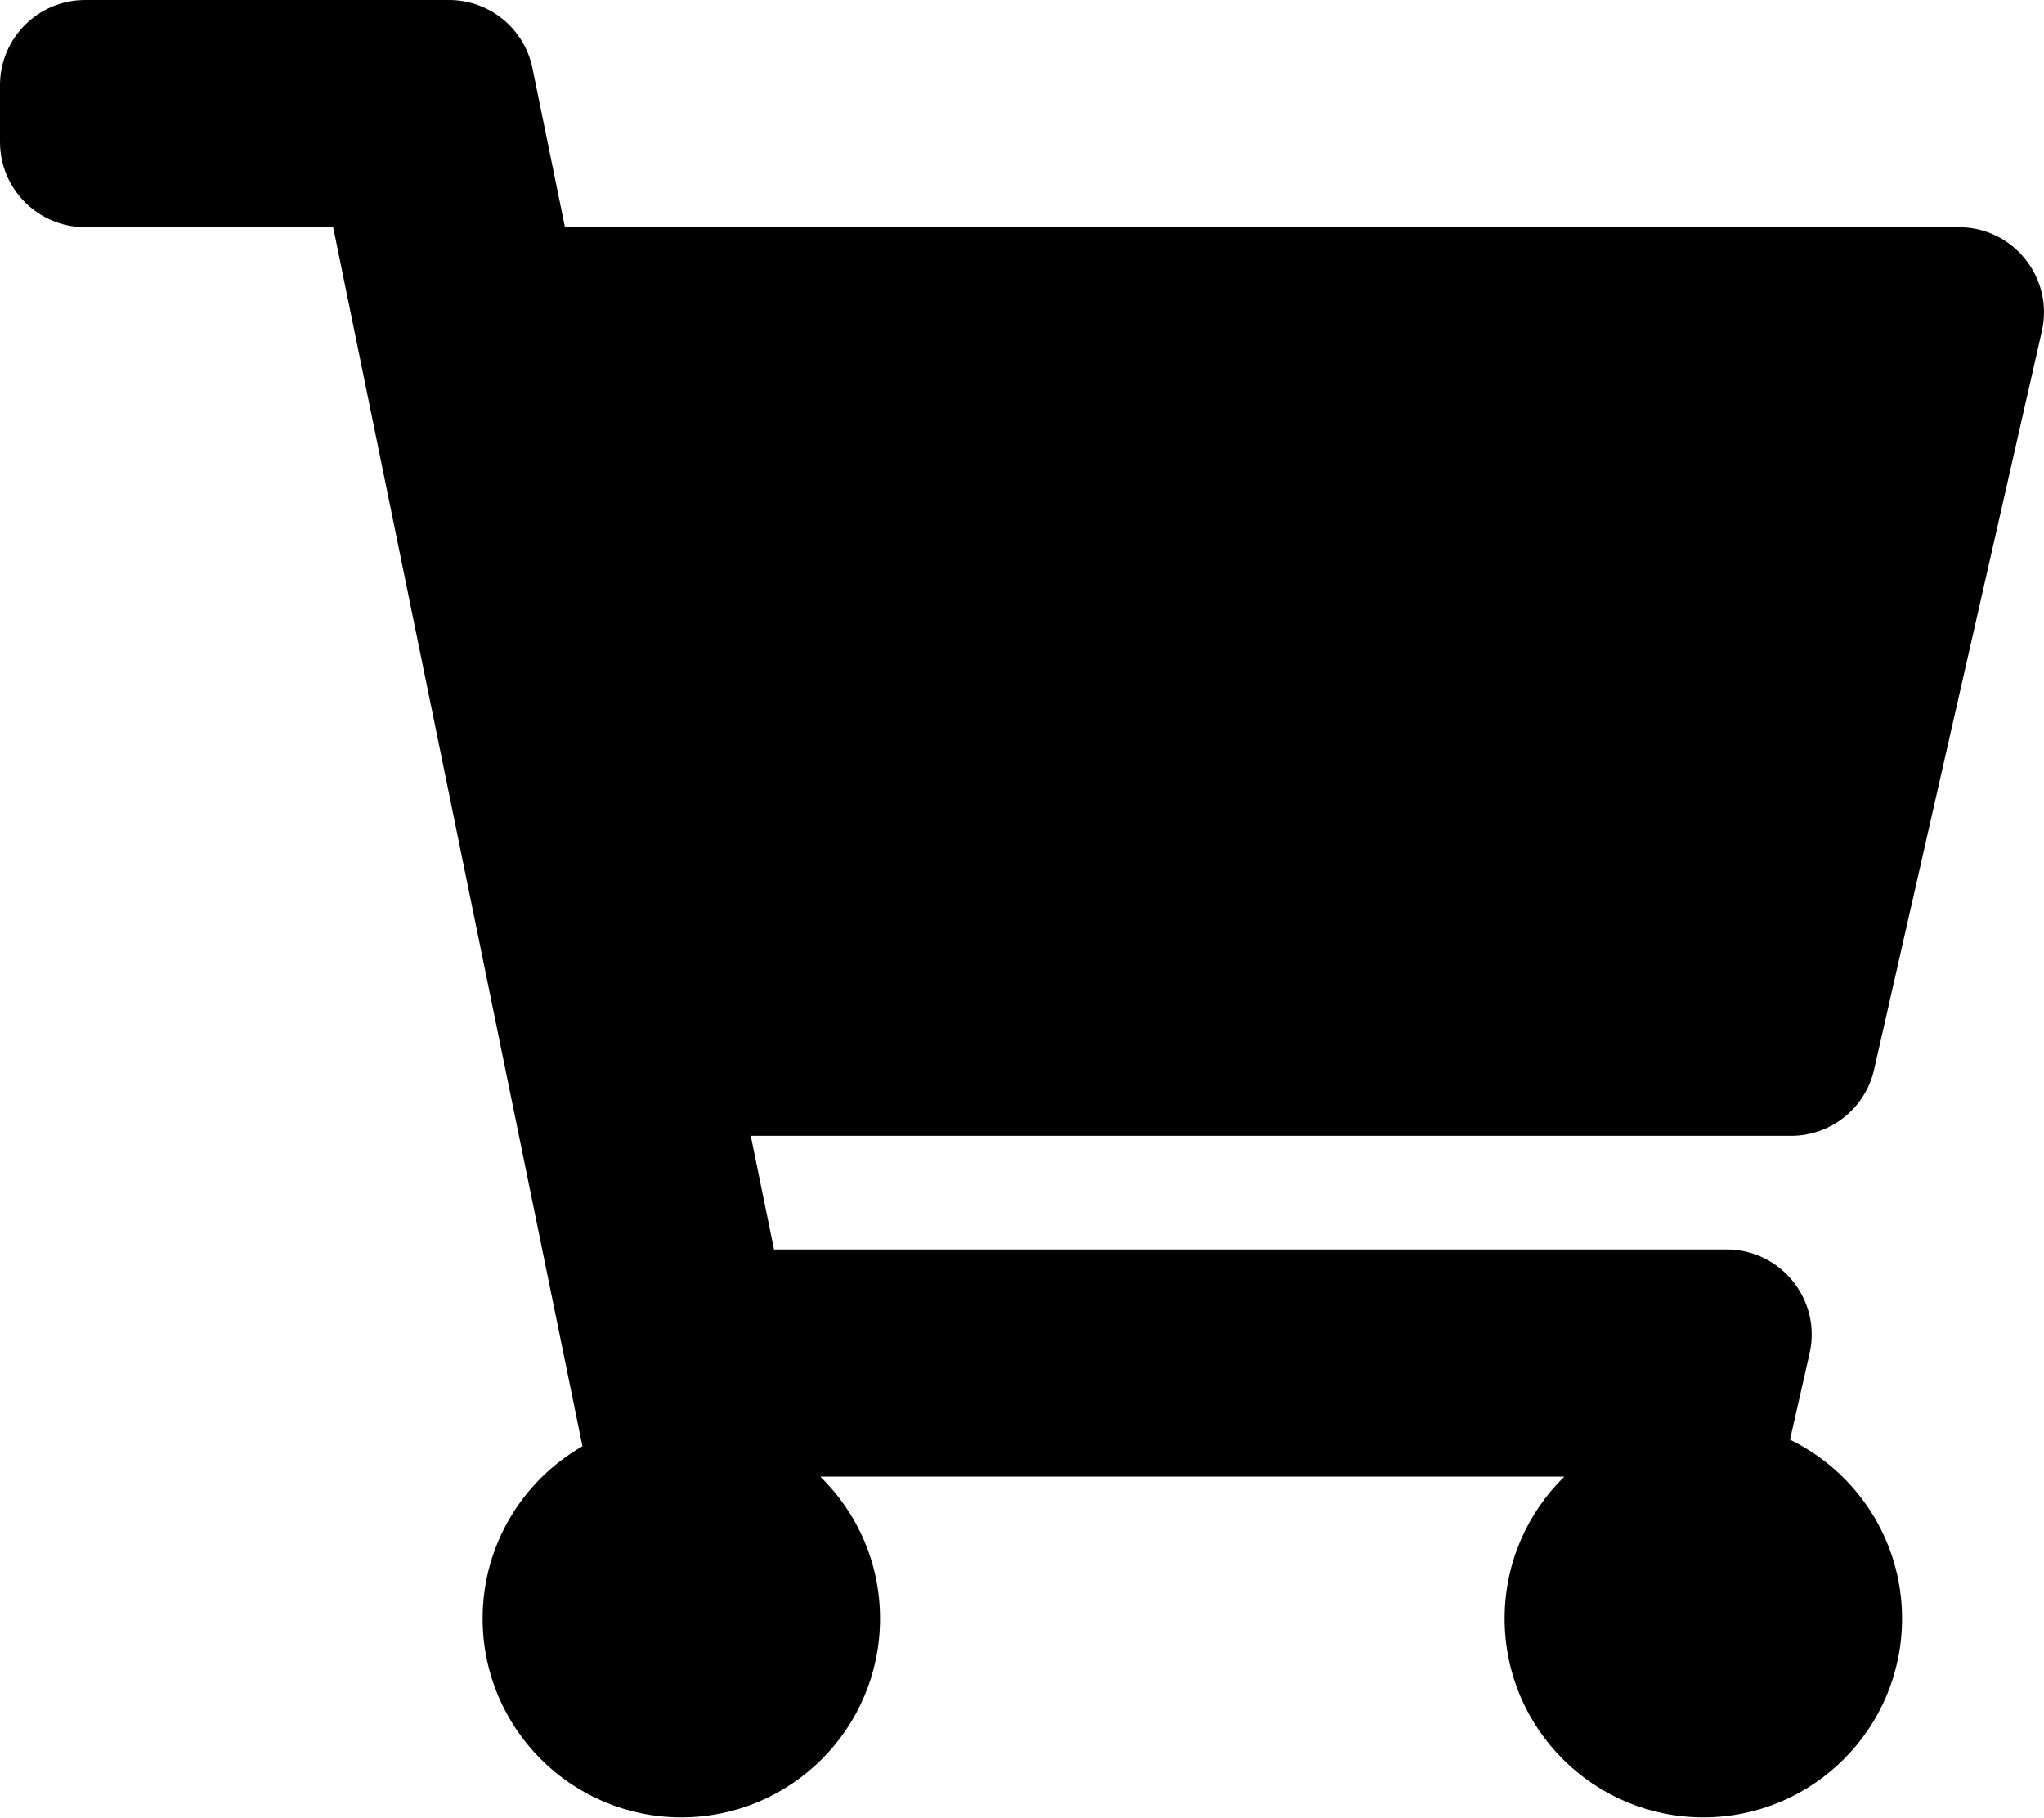
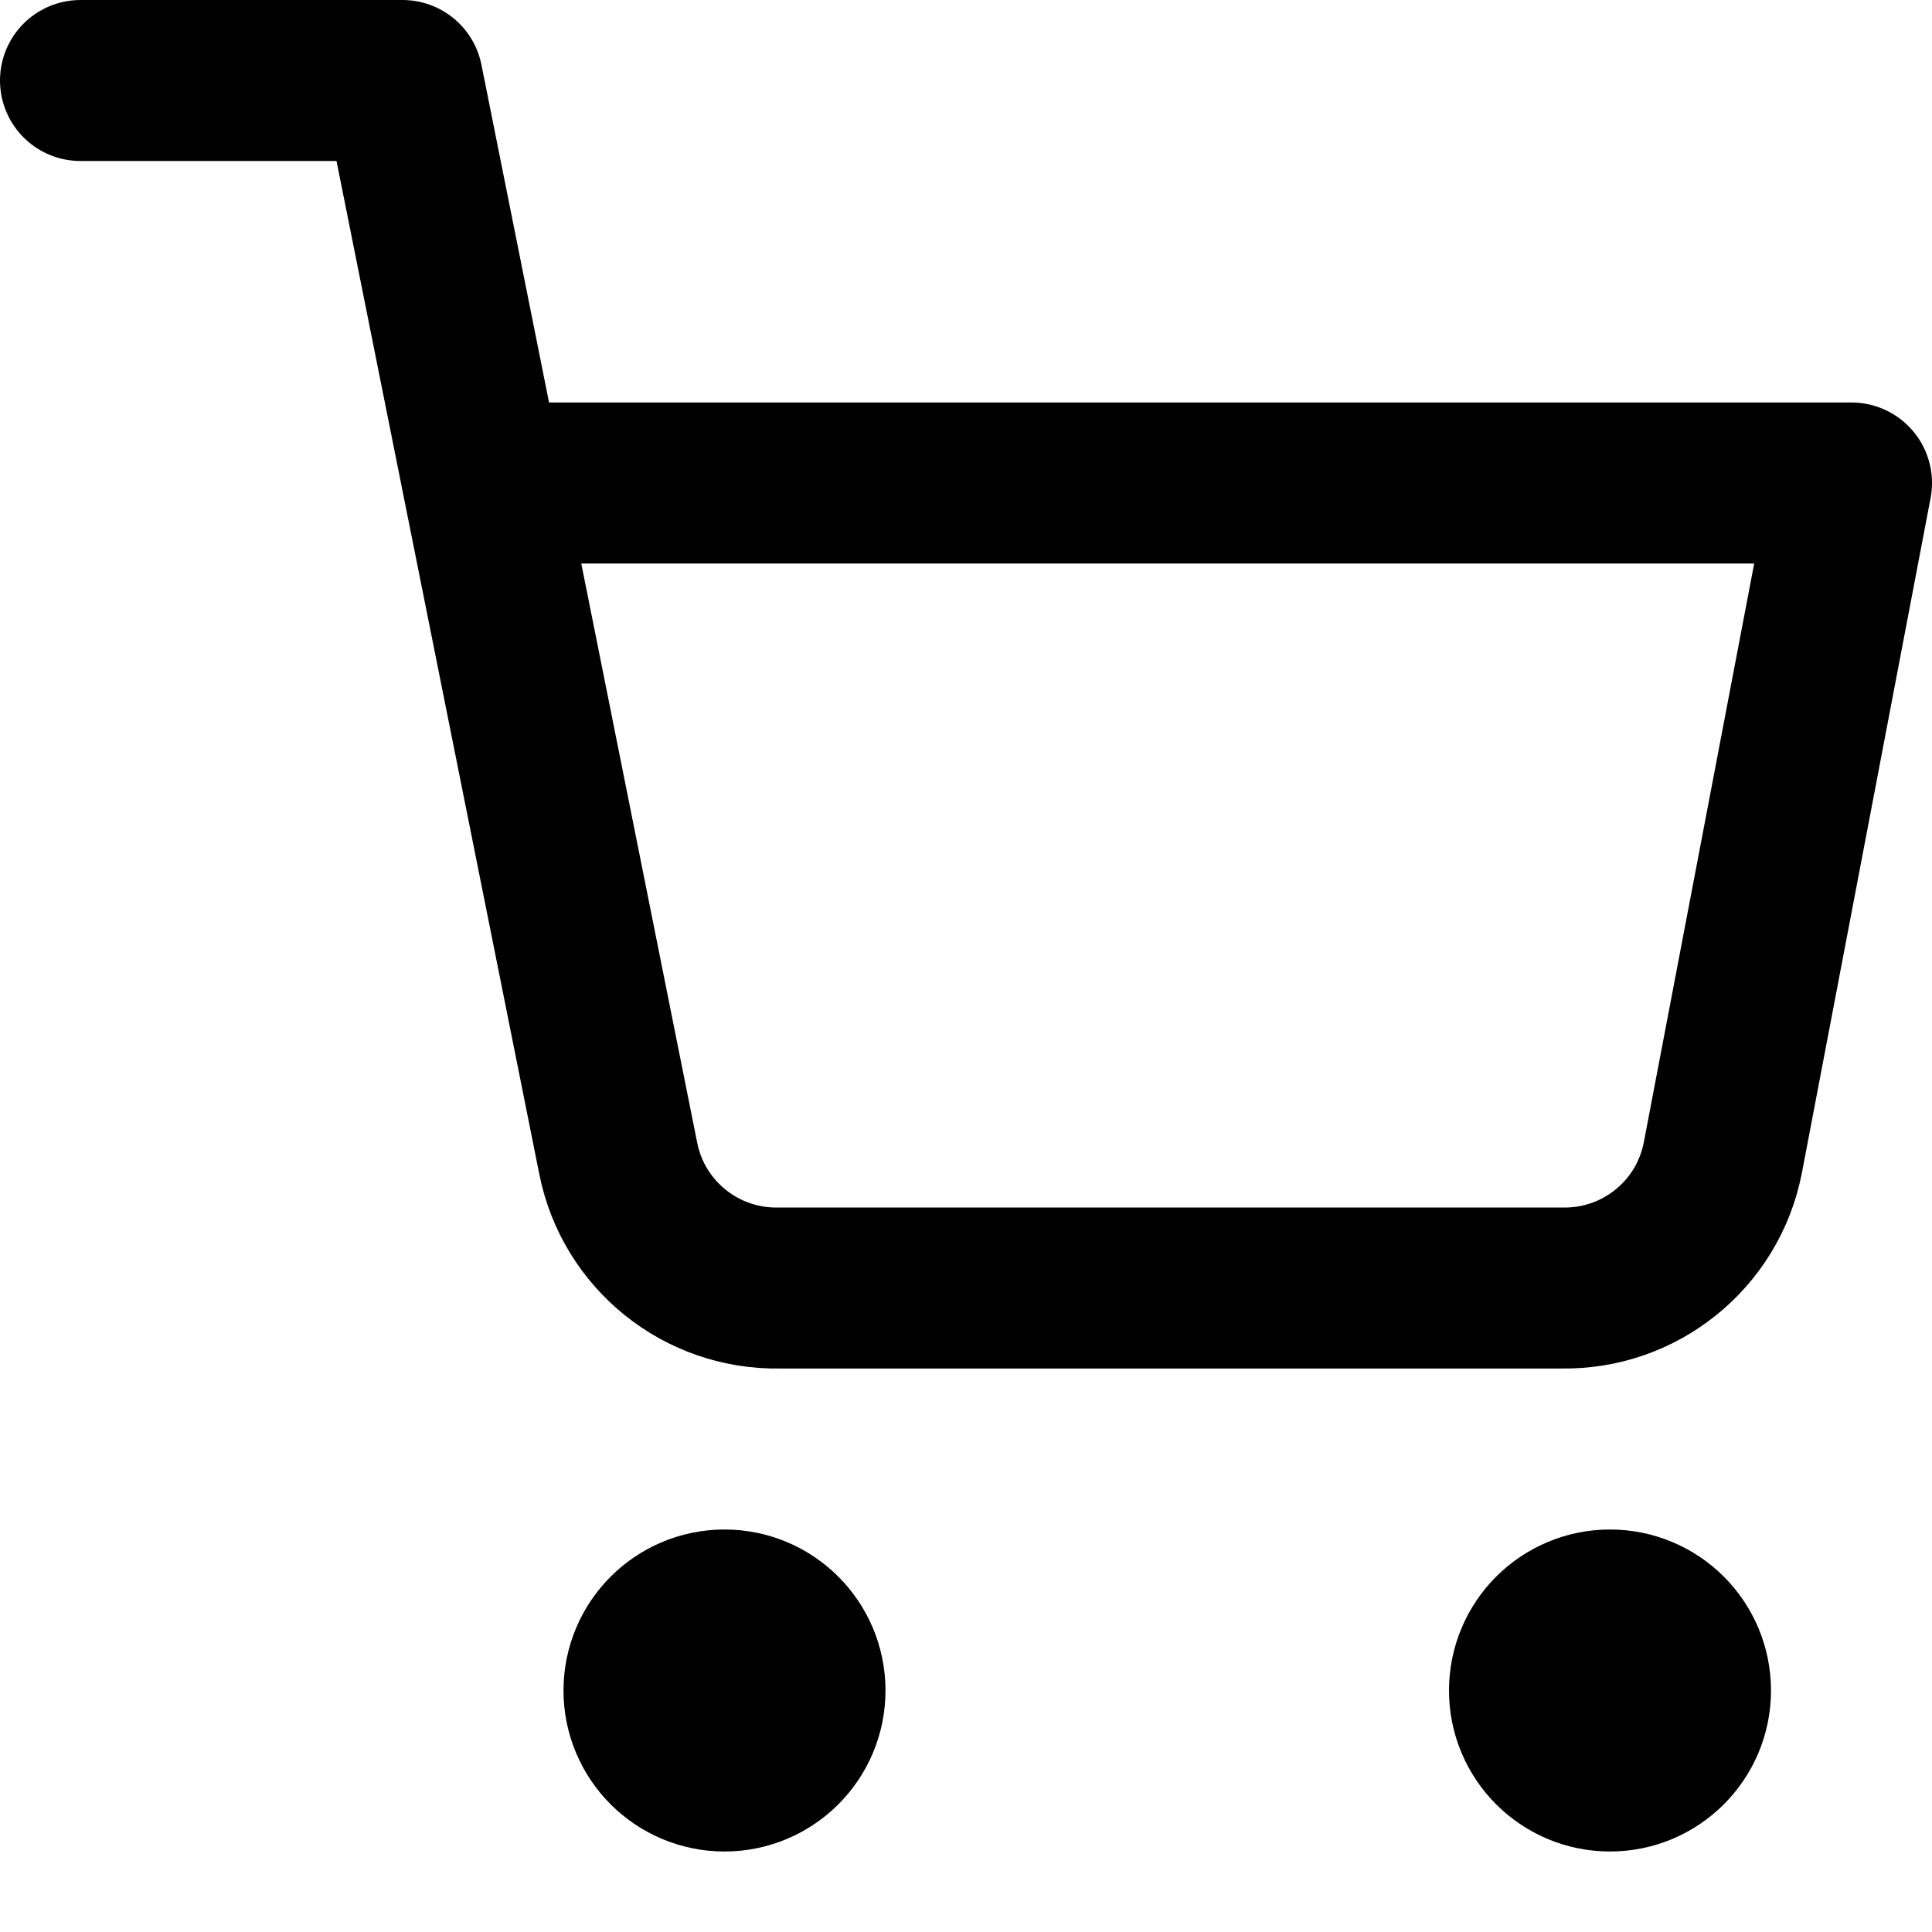
- <svg xmlns="http://www.w3.org/2000/svg" viewBox="0 0 576 512">
-   <path d="M528.12 301.319l47.273-208C578.806 78.301 567.391 64 551.99 64H159.208l-9.166-44.81C147.758 8.021 137.93 0 126.529 0H24C10.745 0 0 10.745 0 24v16c0 13.255 10.745 24 24 24h69.883l70.248 343.435C147.325 417.1 136 435.222 136 456c0 30.928 25.072 56 56 56s56-25.072 56-56c0-15.674-6.447-29.835-16.824-40h209.647C430.447 426.165 424 440.326 424 456c0 30.928 25.072 56 56 56s56-25.072 56-56c0-22.172-12.888-41.332-31.579-50.405l5.517-24.276c3.413-15.018-8.002-29.319-23.403-29.319H218.117l-6.545-32h293.145c11.206 0 20.92-7.754 23.403-18.681z" />
+ <svg xmlns="http://www.w3.org/2000/svg" width="24" height="24" viewBox="0 0 24 24" fill="none" stroke="currentColor" stroke-width="2" stroke-linecap="round" stroke-linejoin="round" class="feather feather-shopping-cart">
+   <circle cx="9" cy="21" r="1" />
+   <circle cx="20" cy="21" r="1" />
+   <path d="M1 1h4l2.68 13.39a2 2 0 0 0 2 1.61h9.72a2 2 0 0 0 2-1.61L23 6H6" />
</svg>
